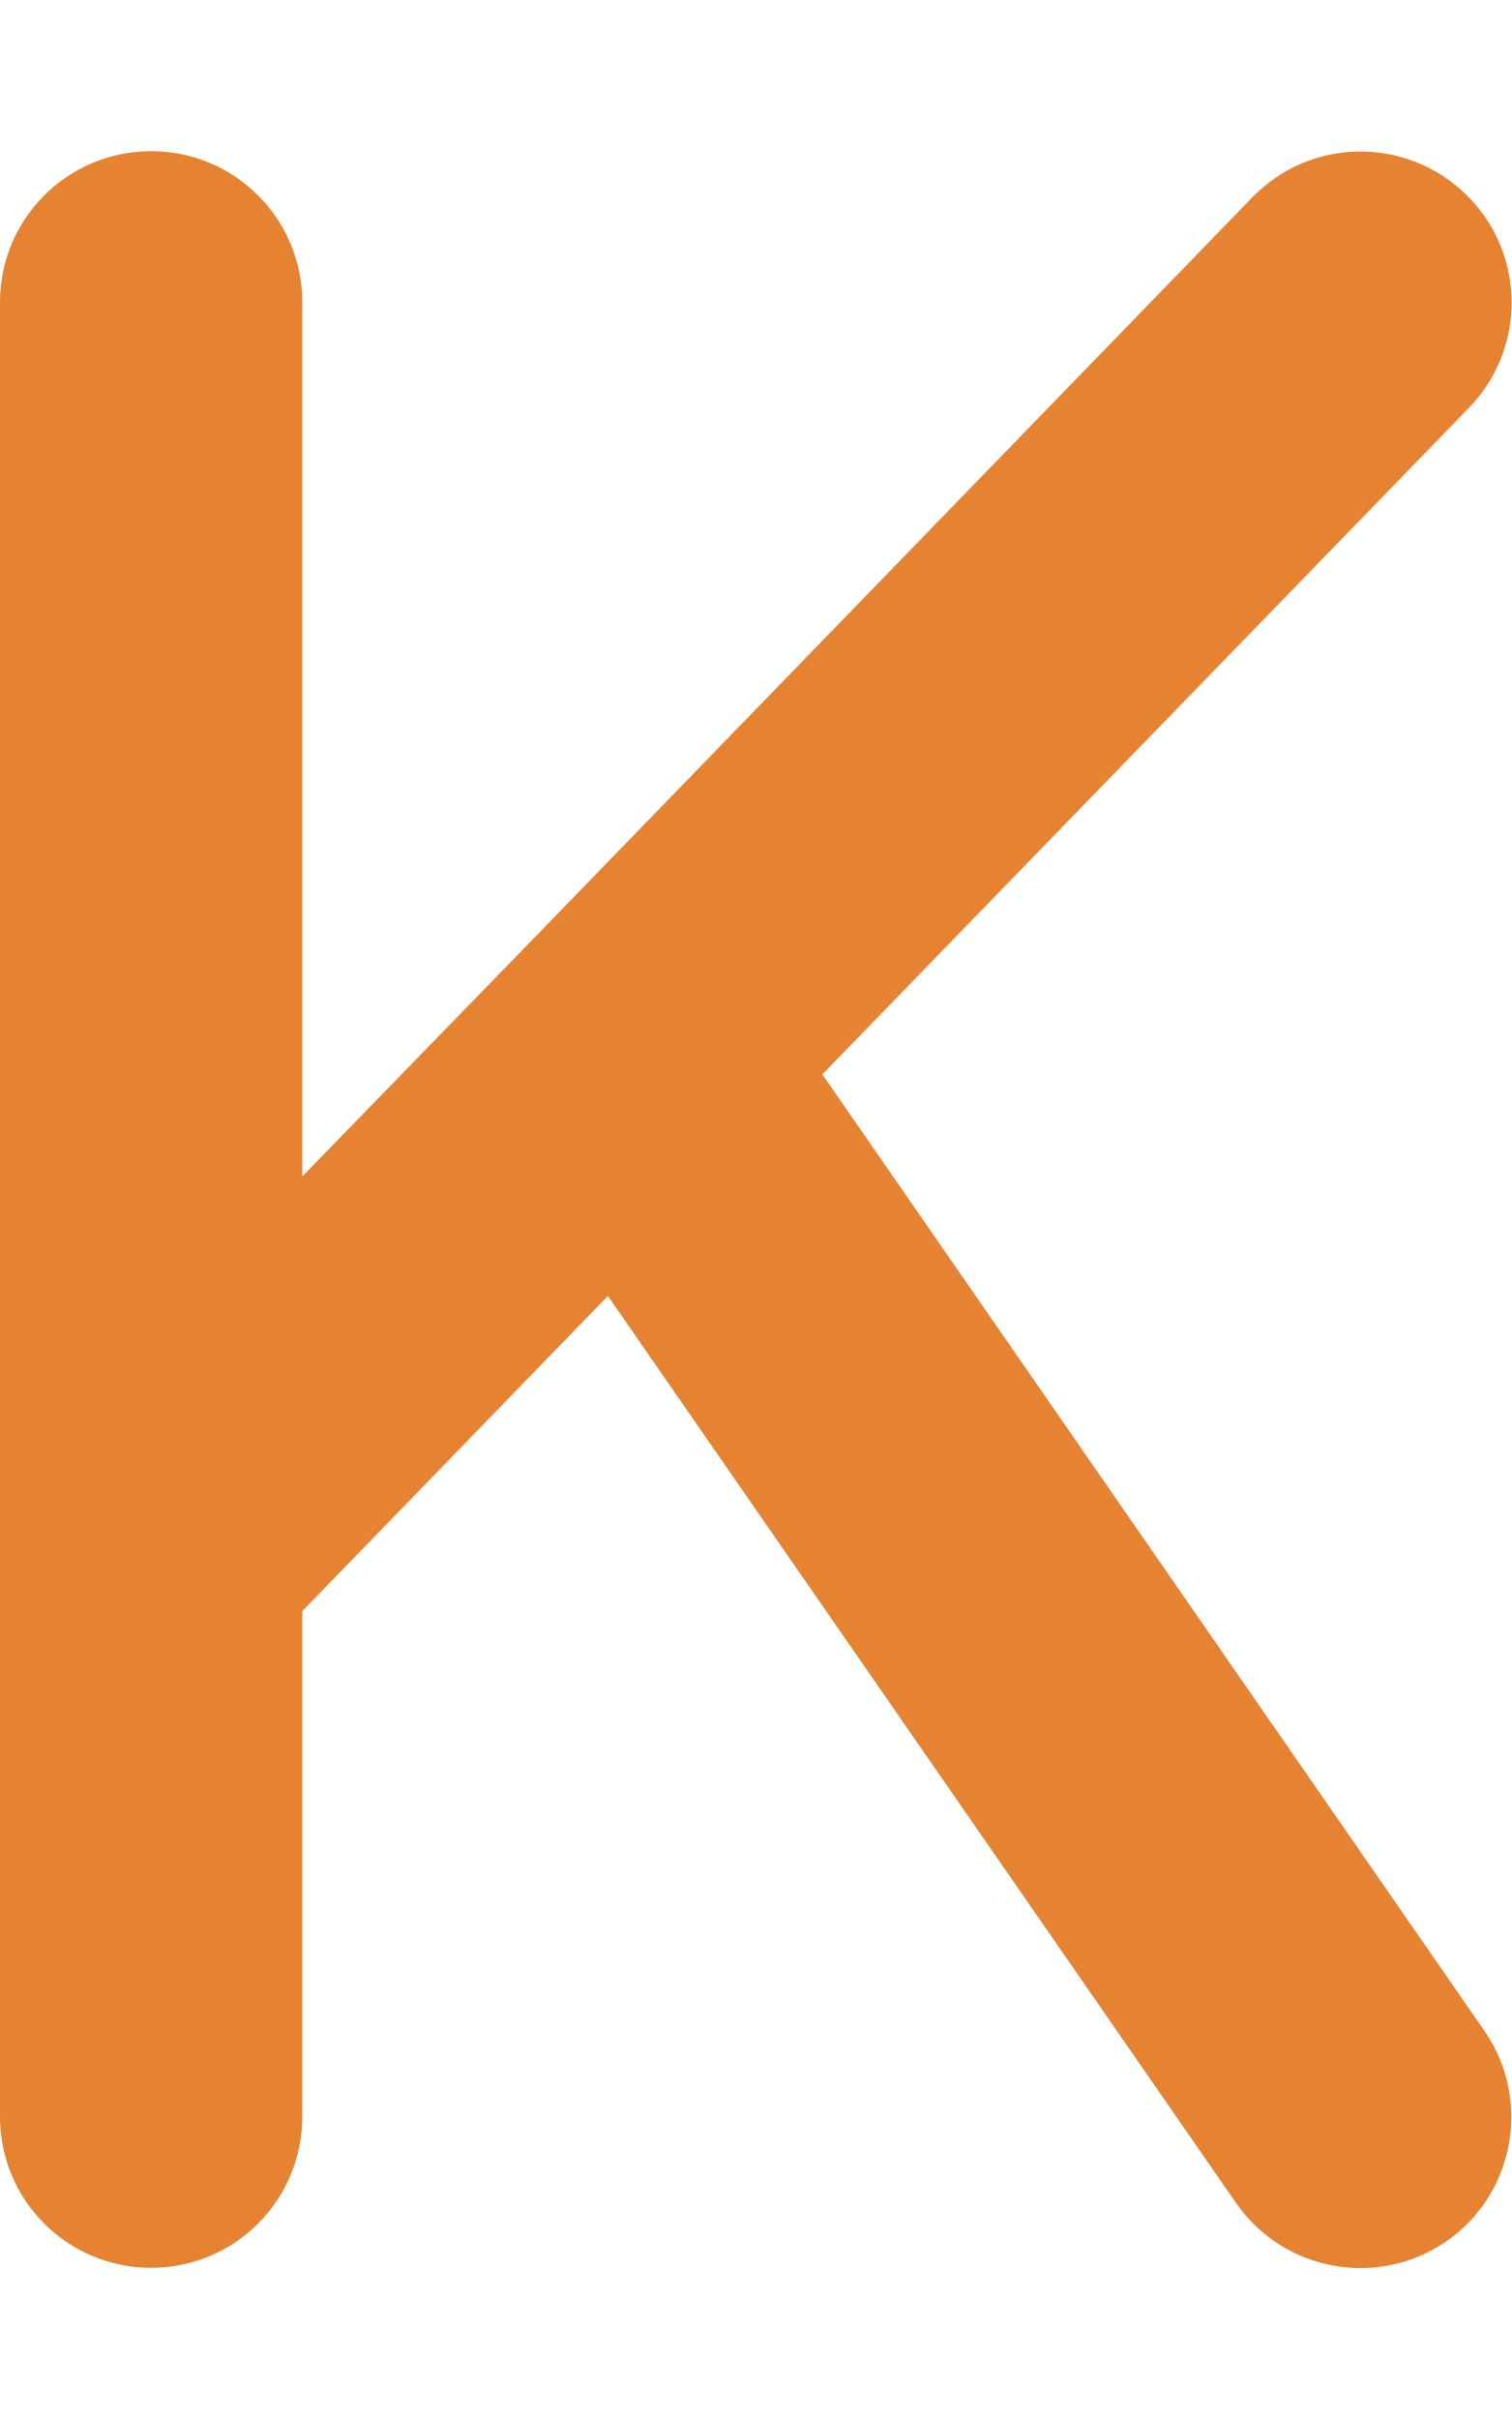
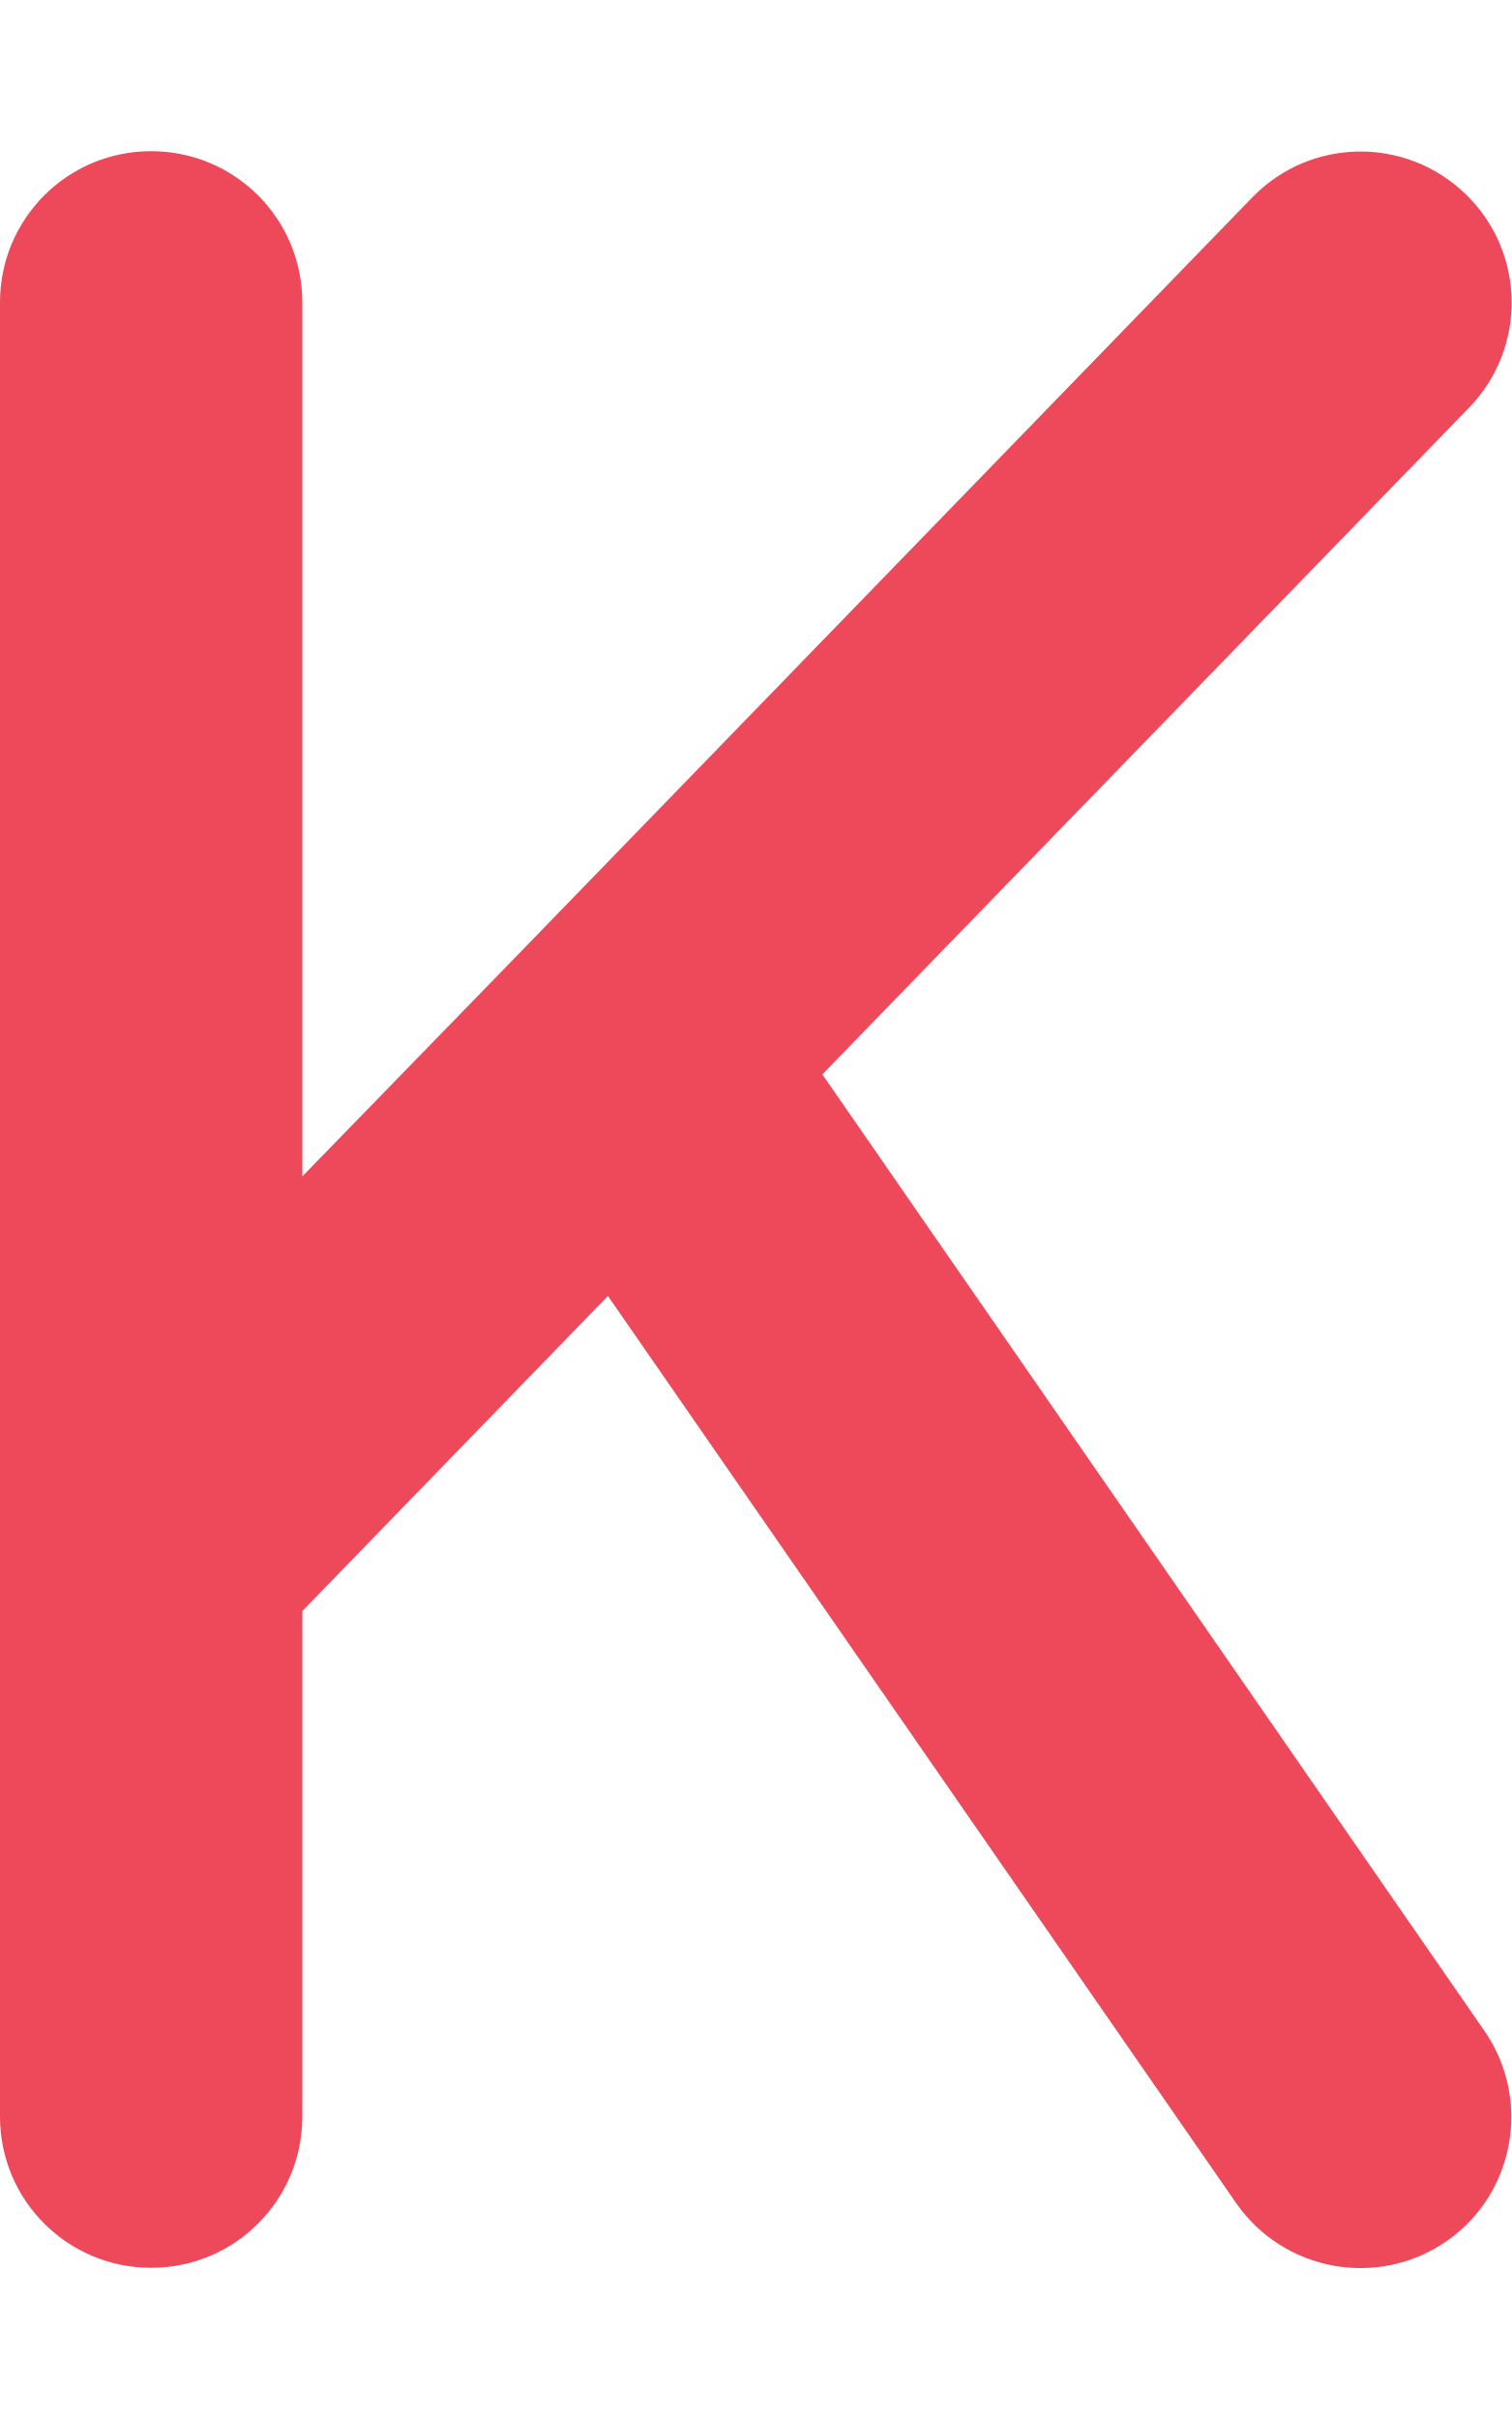
<svg xmlns="http://www.w3.org/2000/svg" height="1em" viewBox="0 0 320 512">
-   <style>svg{fill:#e68333}</style>
+   <style>svg{fill:#ed495a}</style>
  <path d="M311 86.3c12.3-12.7 12-32.9-.7-45.2s-32.9-12-45.2 .7l-155.2 160L64 249V64c0-17.7-14.3-32-32-32S0 46.3 0 64V328 448c0 17.7 14.3 32 32 32s32-14.3 32-32V341l64.7-66.7 133 192c10.1 14.5 30 18.1 44.5 8.1s18.1-30 8.1-44.5L174.1 227.4 311 86.3z" />
</svg>
